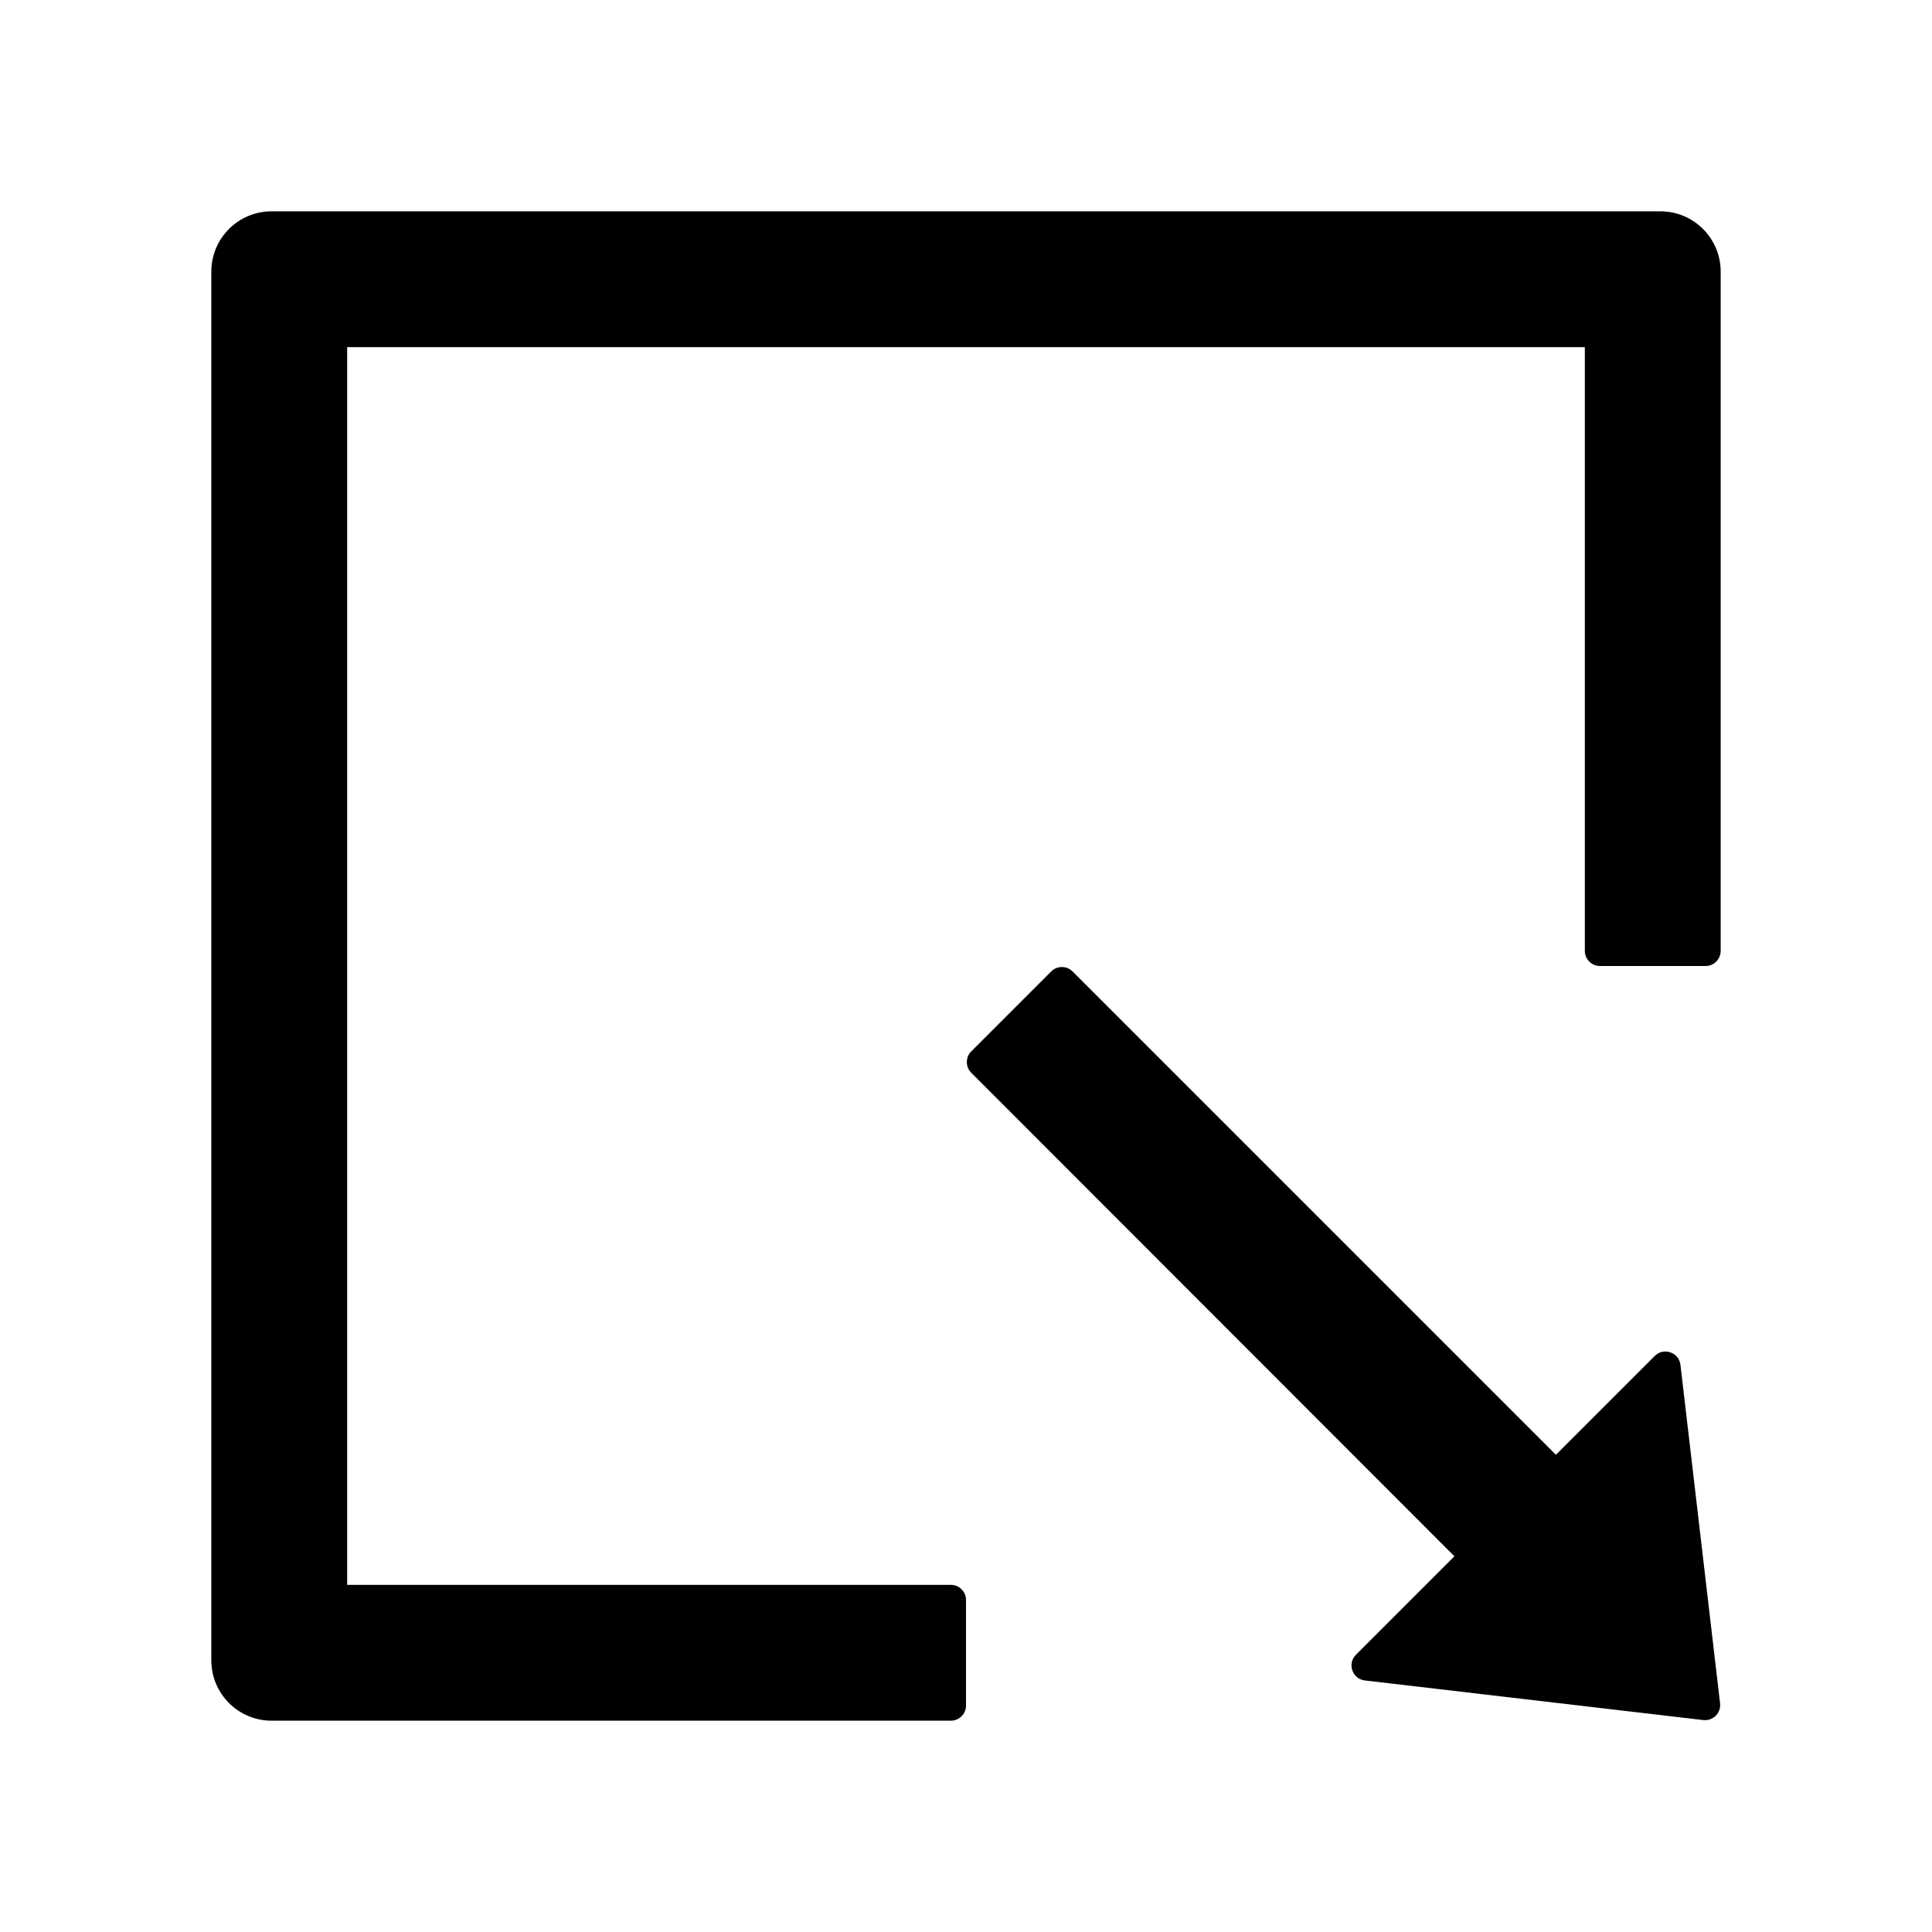
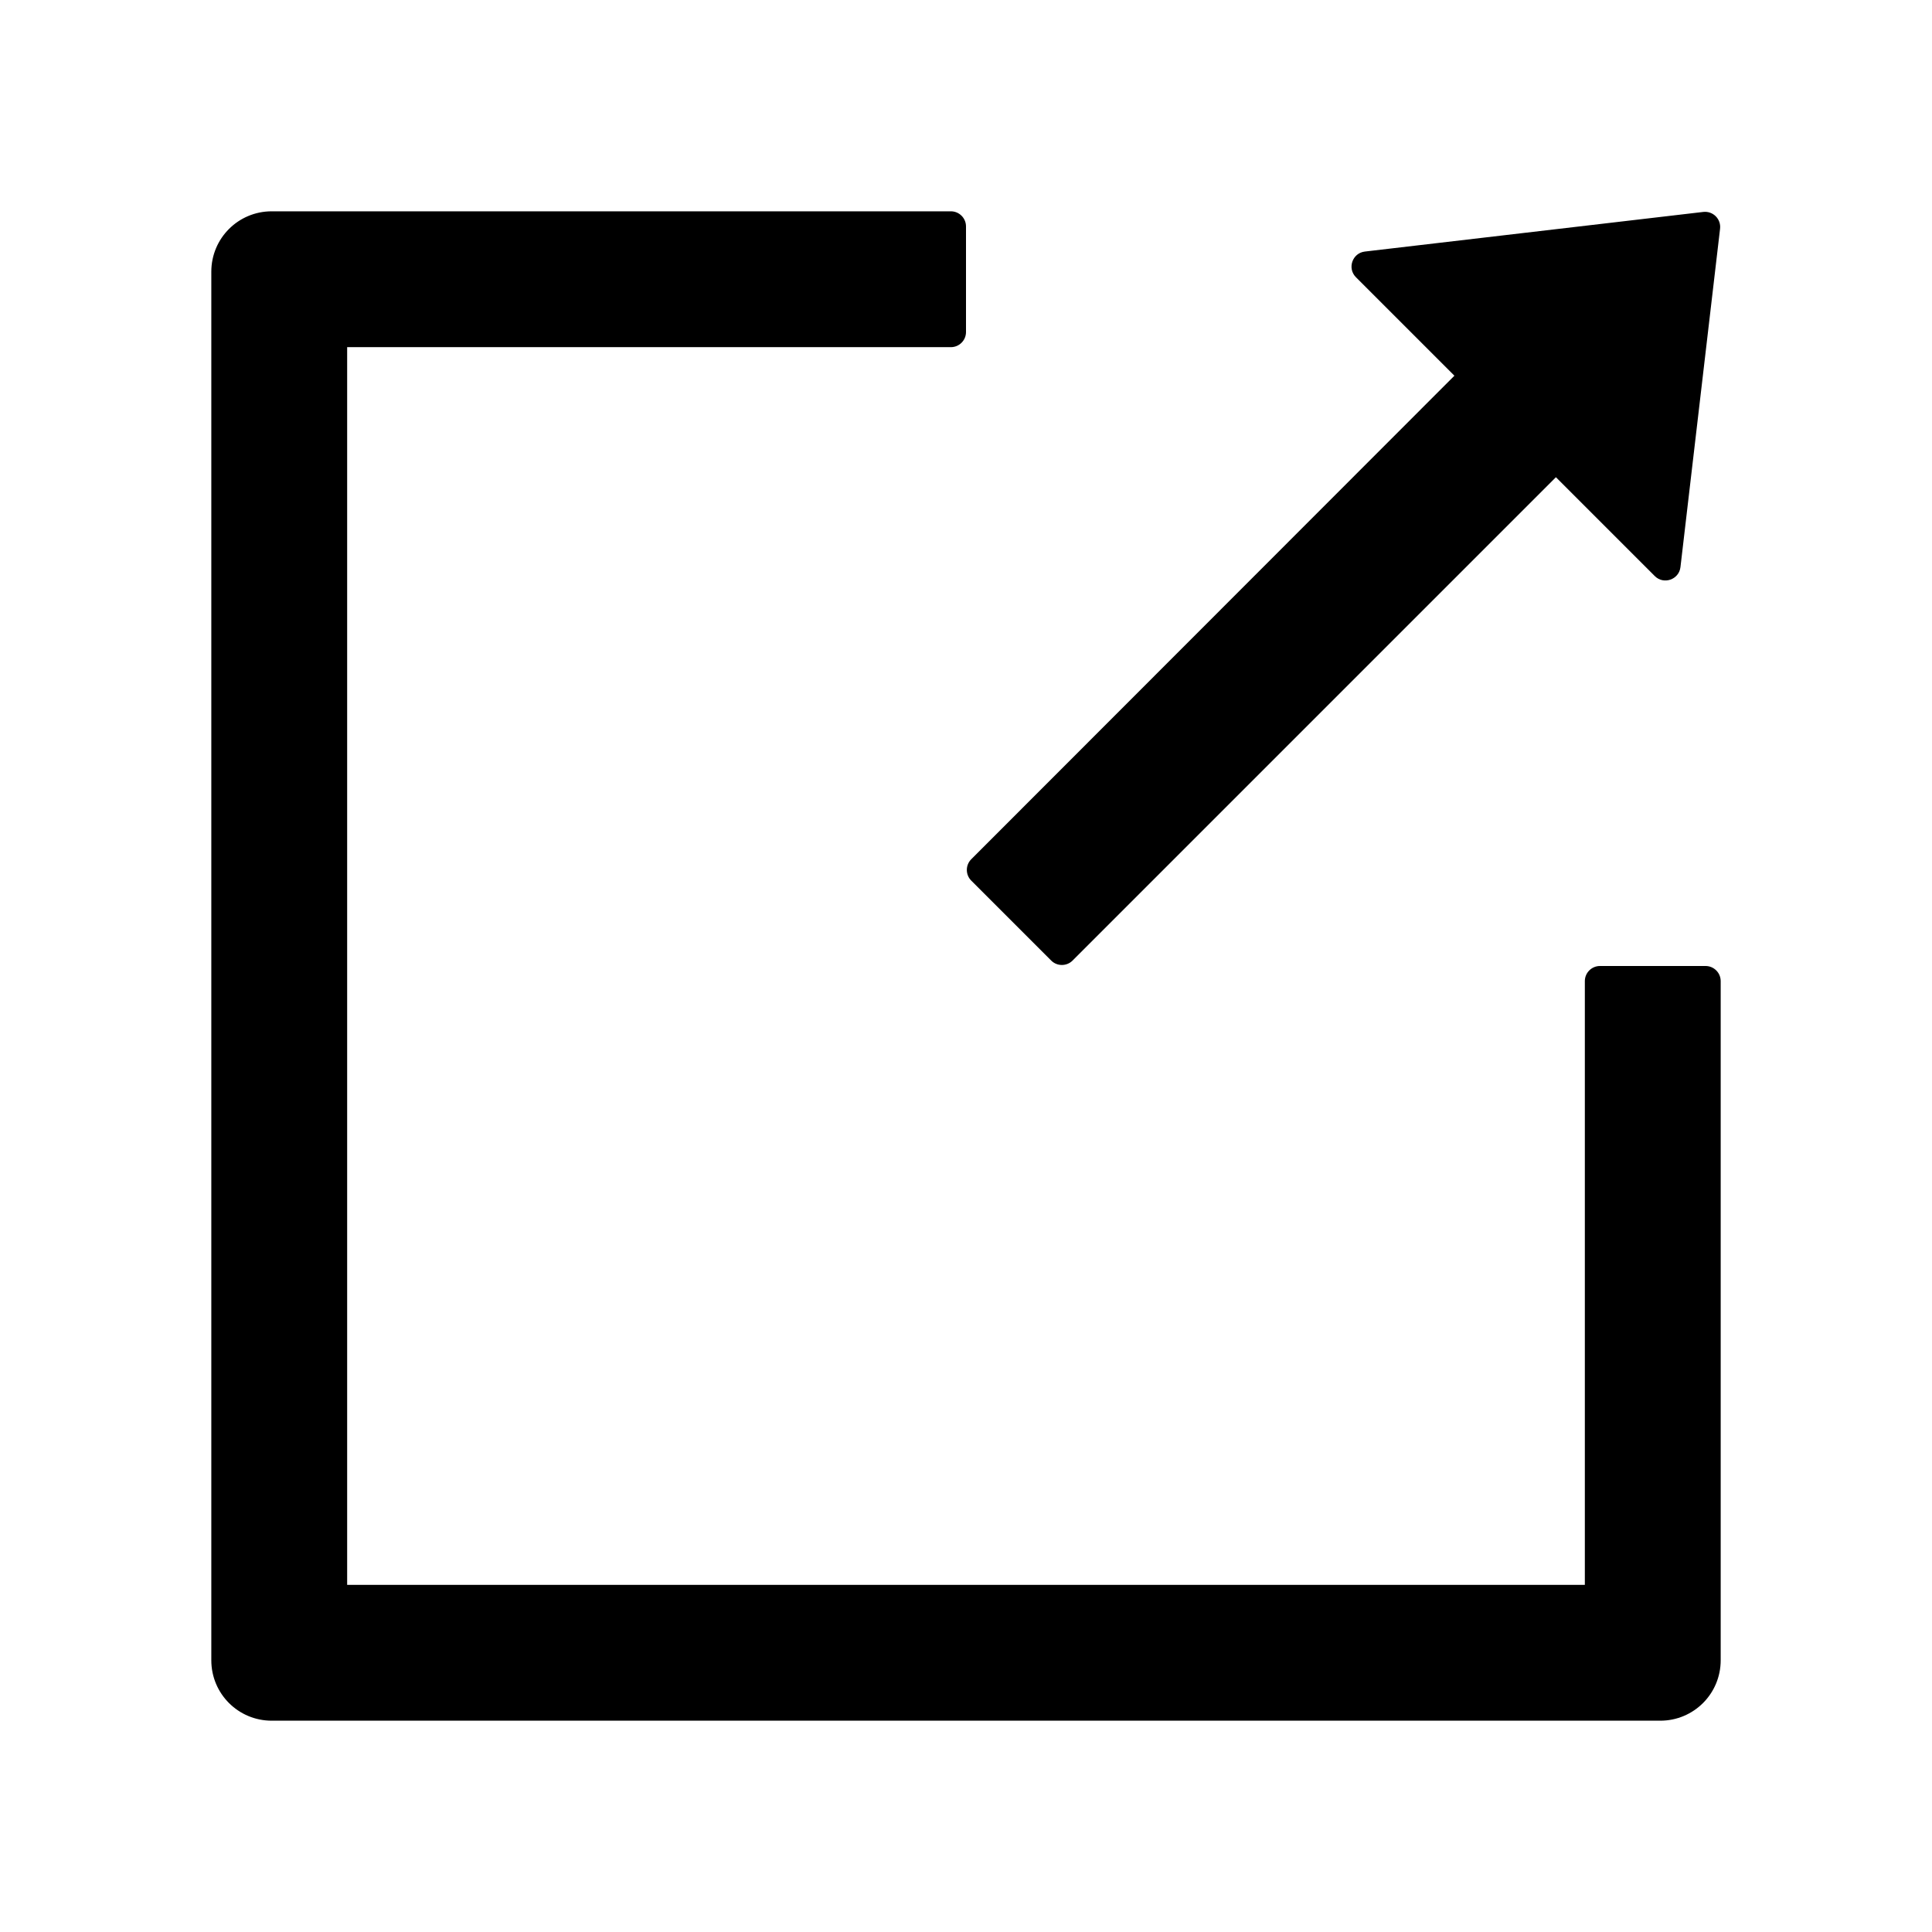
<svg xmlns="http://www.w3.org/2000/svg" width="16" height="16" viewBox="0 0 1024 1024">
-   <path fill="#000000" d="M880 112H144c-17.7 0-32 14.3-32 32v736c0 17.7 14.3 32 32 32h360c4.4 0 8-3.6 8-8v-56c0-4.4-3.6-8-8-8H184V184h656v320c0 4.4 3.6 8 8 8h56c4.4 0 8-3.6 8-8V144c0-17.7-14.3-32-32-32ZM770.87 824.869l-52.2 52.2c-4.7 4.7-1.9 12.8 4.7 13.6l179.4 21c5.1.6 9.5-3.7 8.9-8.9l-21-179.4c-.8-6.6-8.9-9.4-13.6-4.7l-52.4 52.4-256.2-256.2c-3.1-3.1-8.2-3.1-11.3 0l-42.4 42.4c-3.1 3.1-3.1 8.2 0 11.3l256.1 256.3Z" />
+   <path fill="#000000" fill-rule="evenodd" transform="matrix(1 0 0 -1 0 1024)" d="M880 112H144c-17.7 0-32 14.3-32 32v736c0 17.7 14.3 32 32 32h360c4.4 0 8-3.6 8-8v-56c0-4.4-3.6-8-8-8H184V184h656v320c0 4.4 3.6 8 8 8h56c4.4 0 8-3.6 8-8V144c0-17.7-14.3-32-32-32ZM770.87 824.869l-52.2 52.2c-4.7 4.7-1.9 12.8 4.7 13.6l179.4 21c5.1.6 9.5-3.7 8.9-8.9l-21-179.4c-.8-6.6-8.9-9.4-13.6-4.7l-52.4 52.4-256.2-256.2c-3.1-3.1-8.2-3.1-11.3 0l-42.4 42.4c-3.1 3.1-3.1 8.2 0 11.3l256.1 256.3Z" />
</svg>
